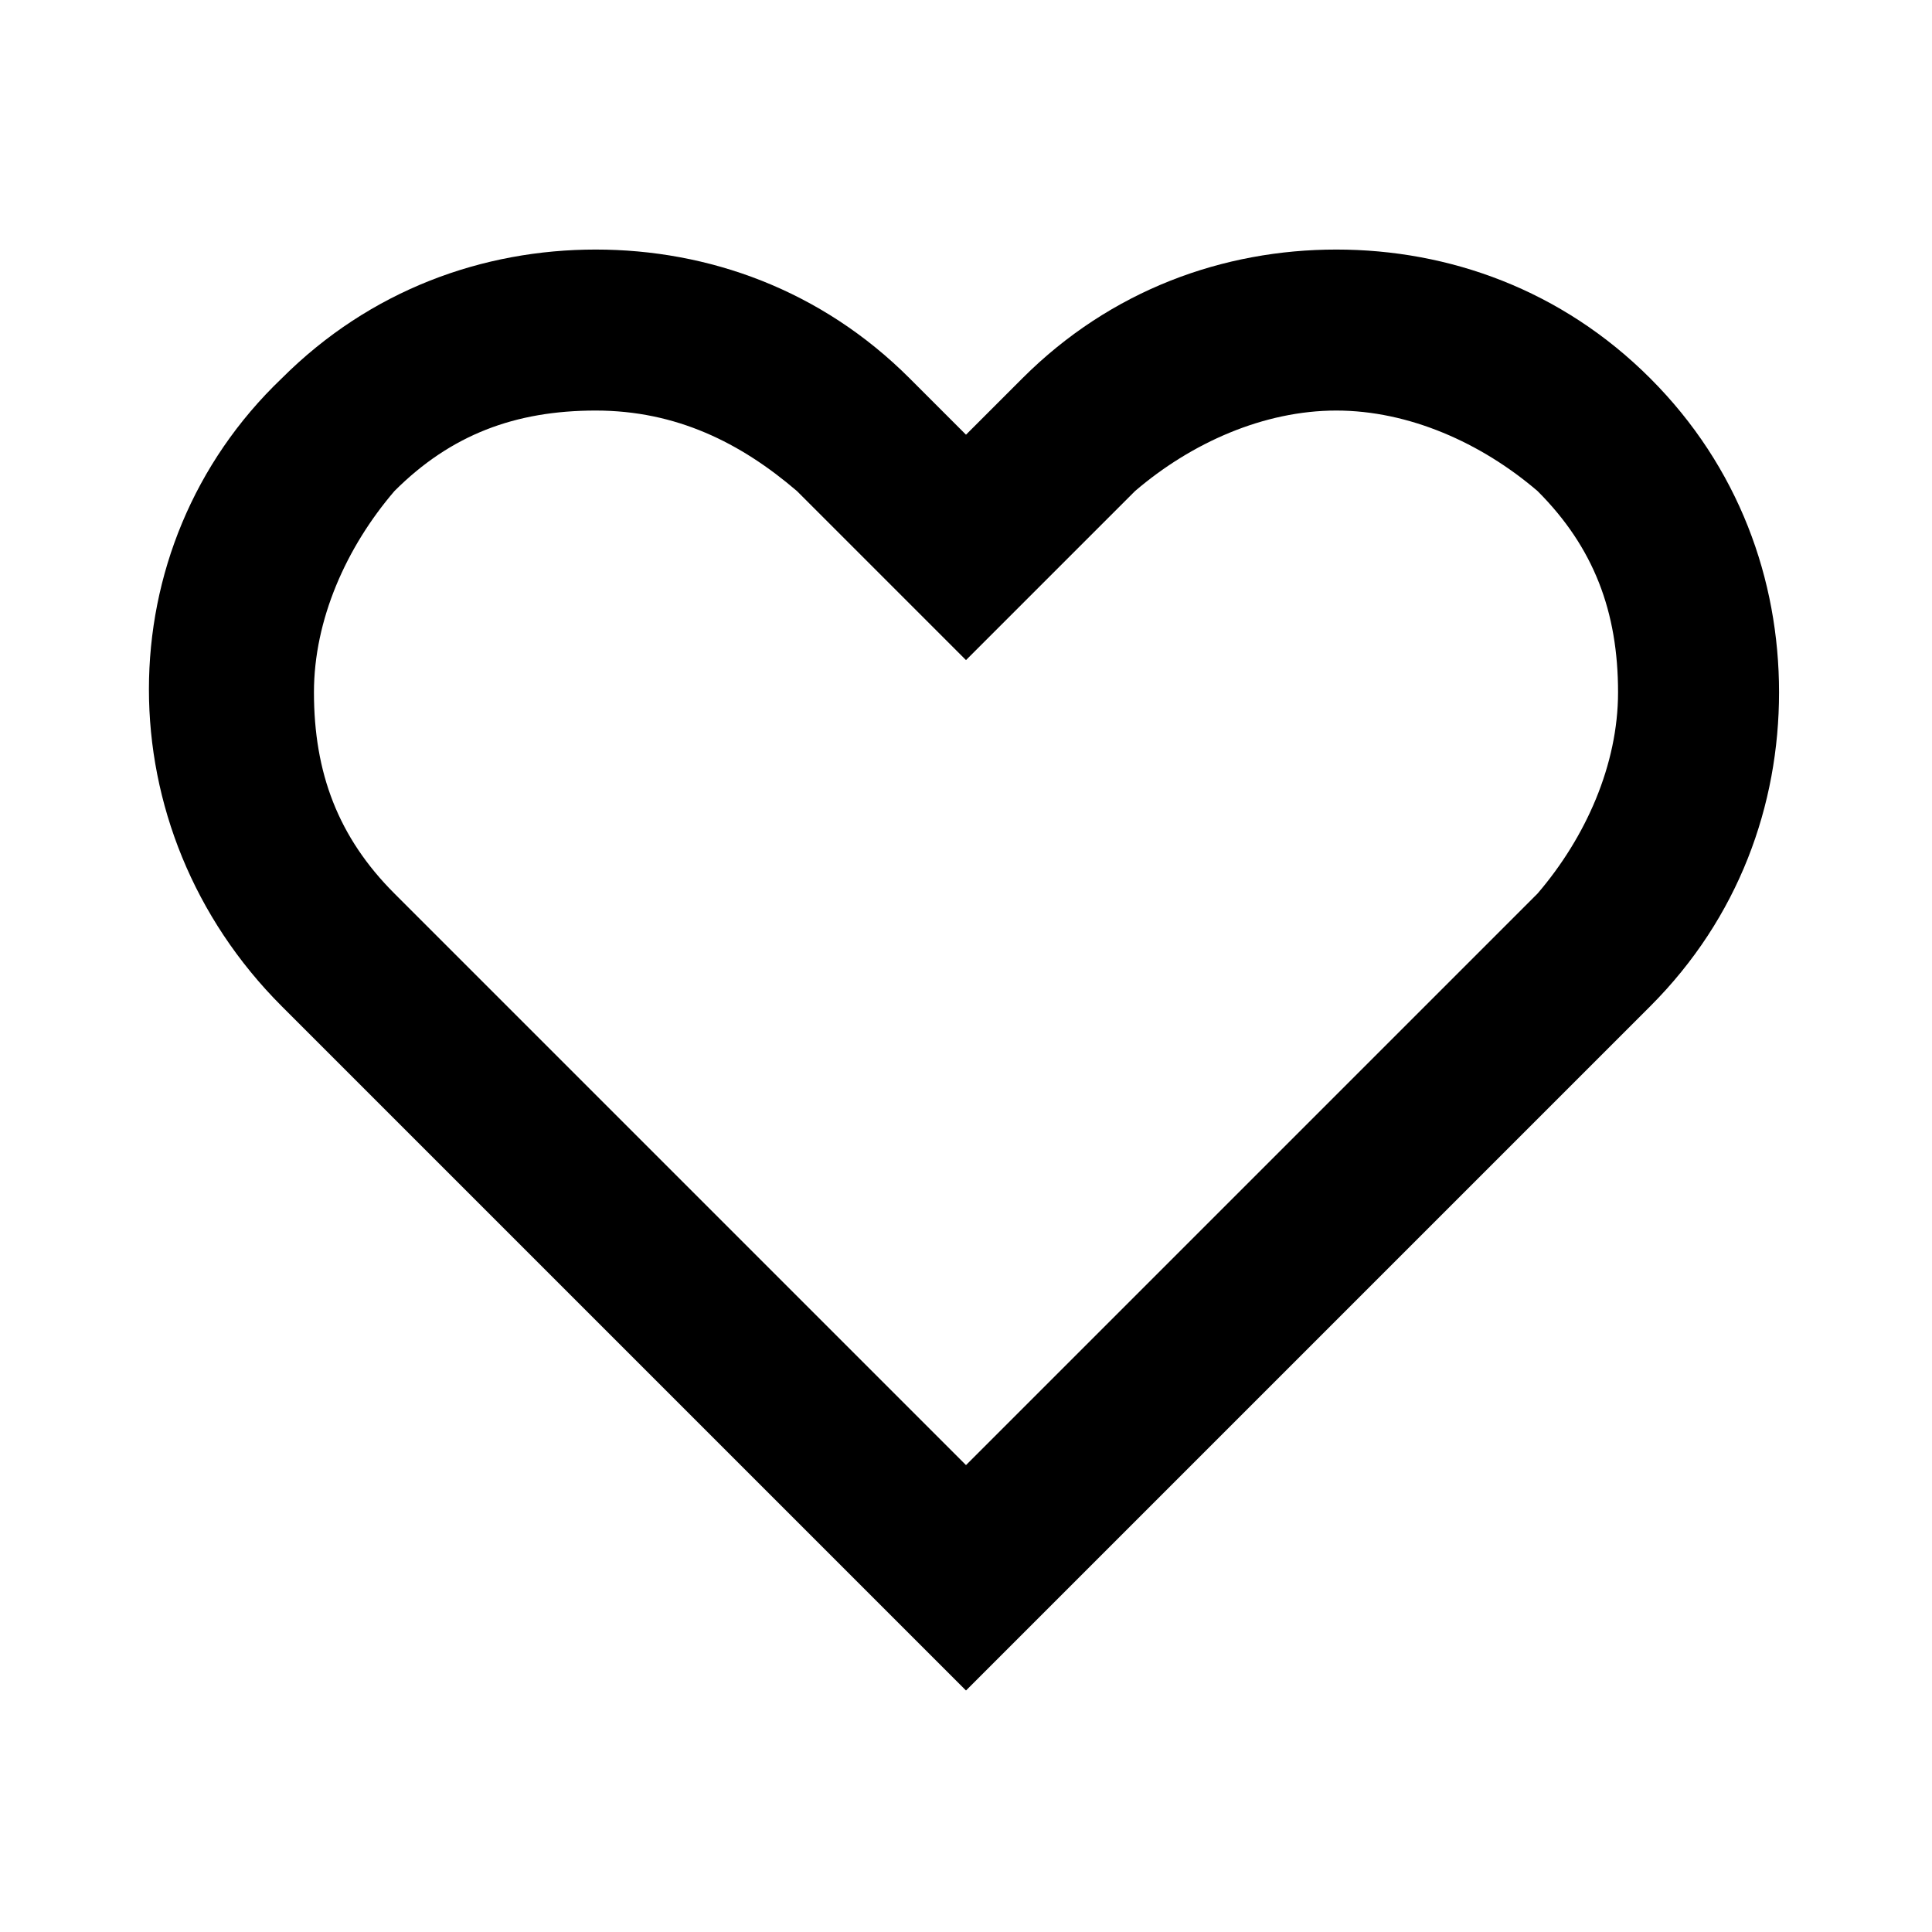
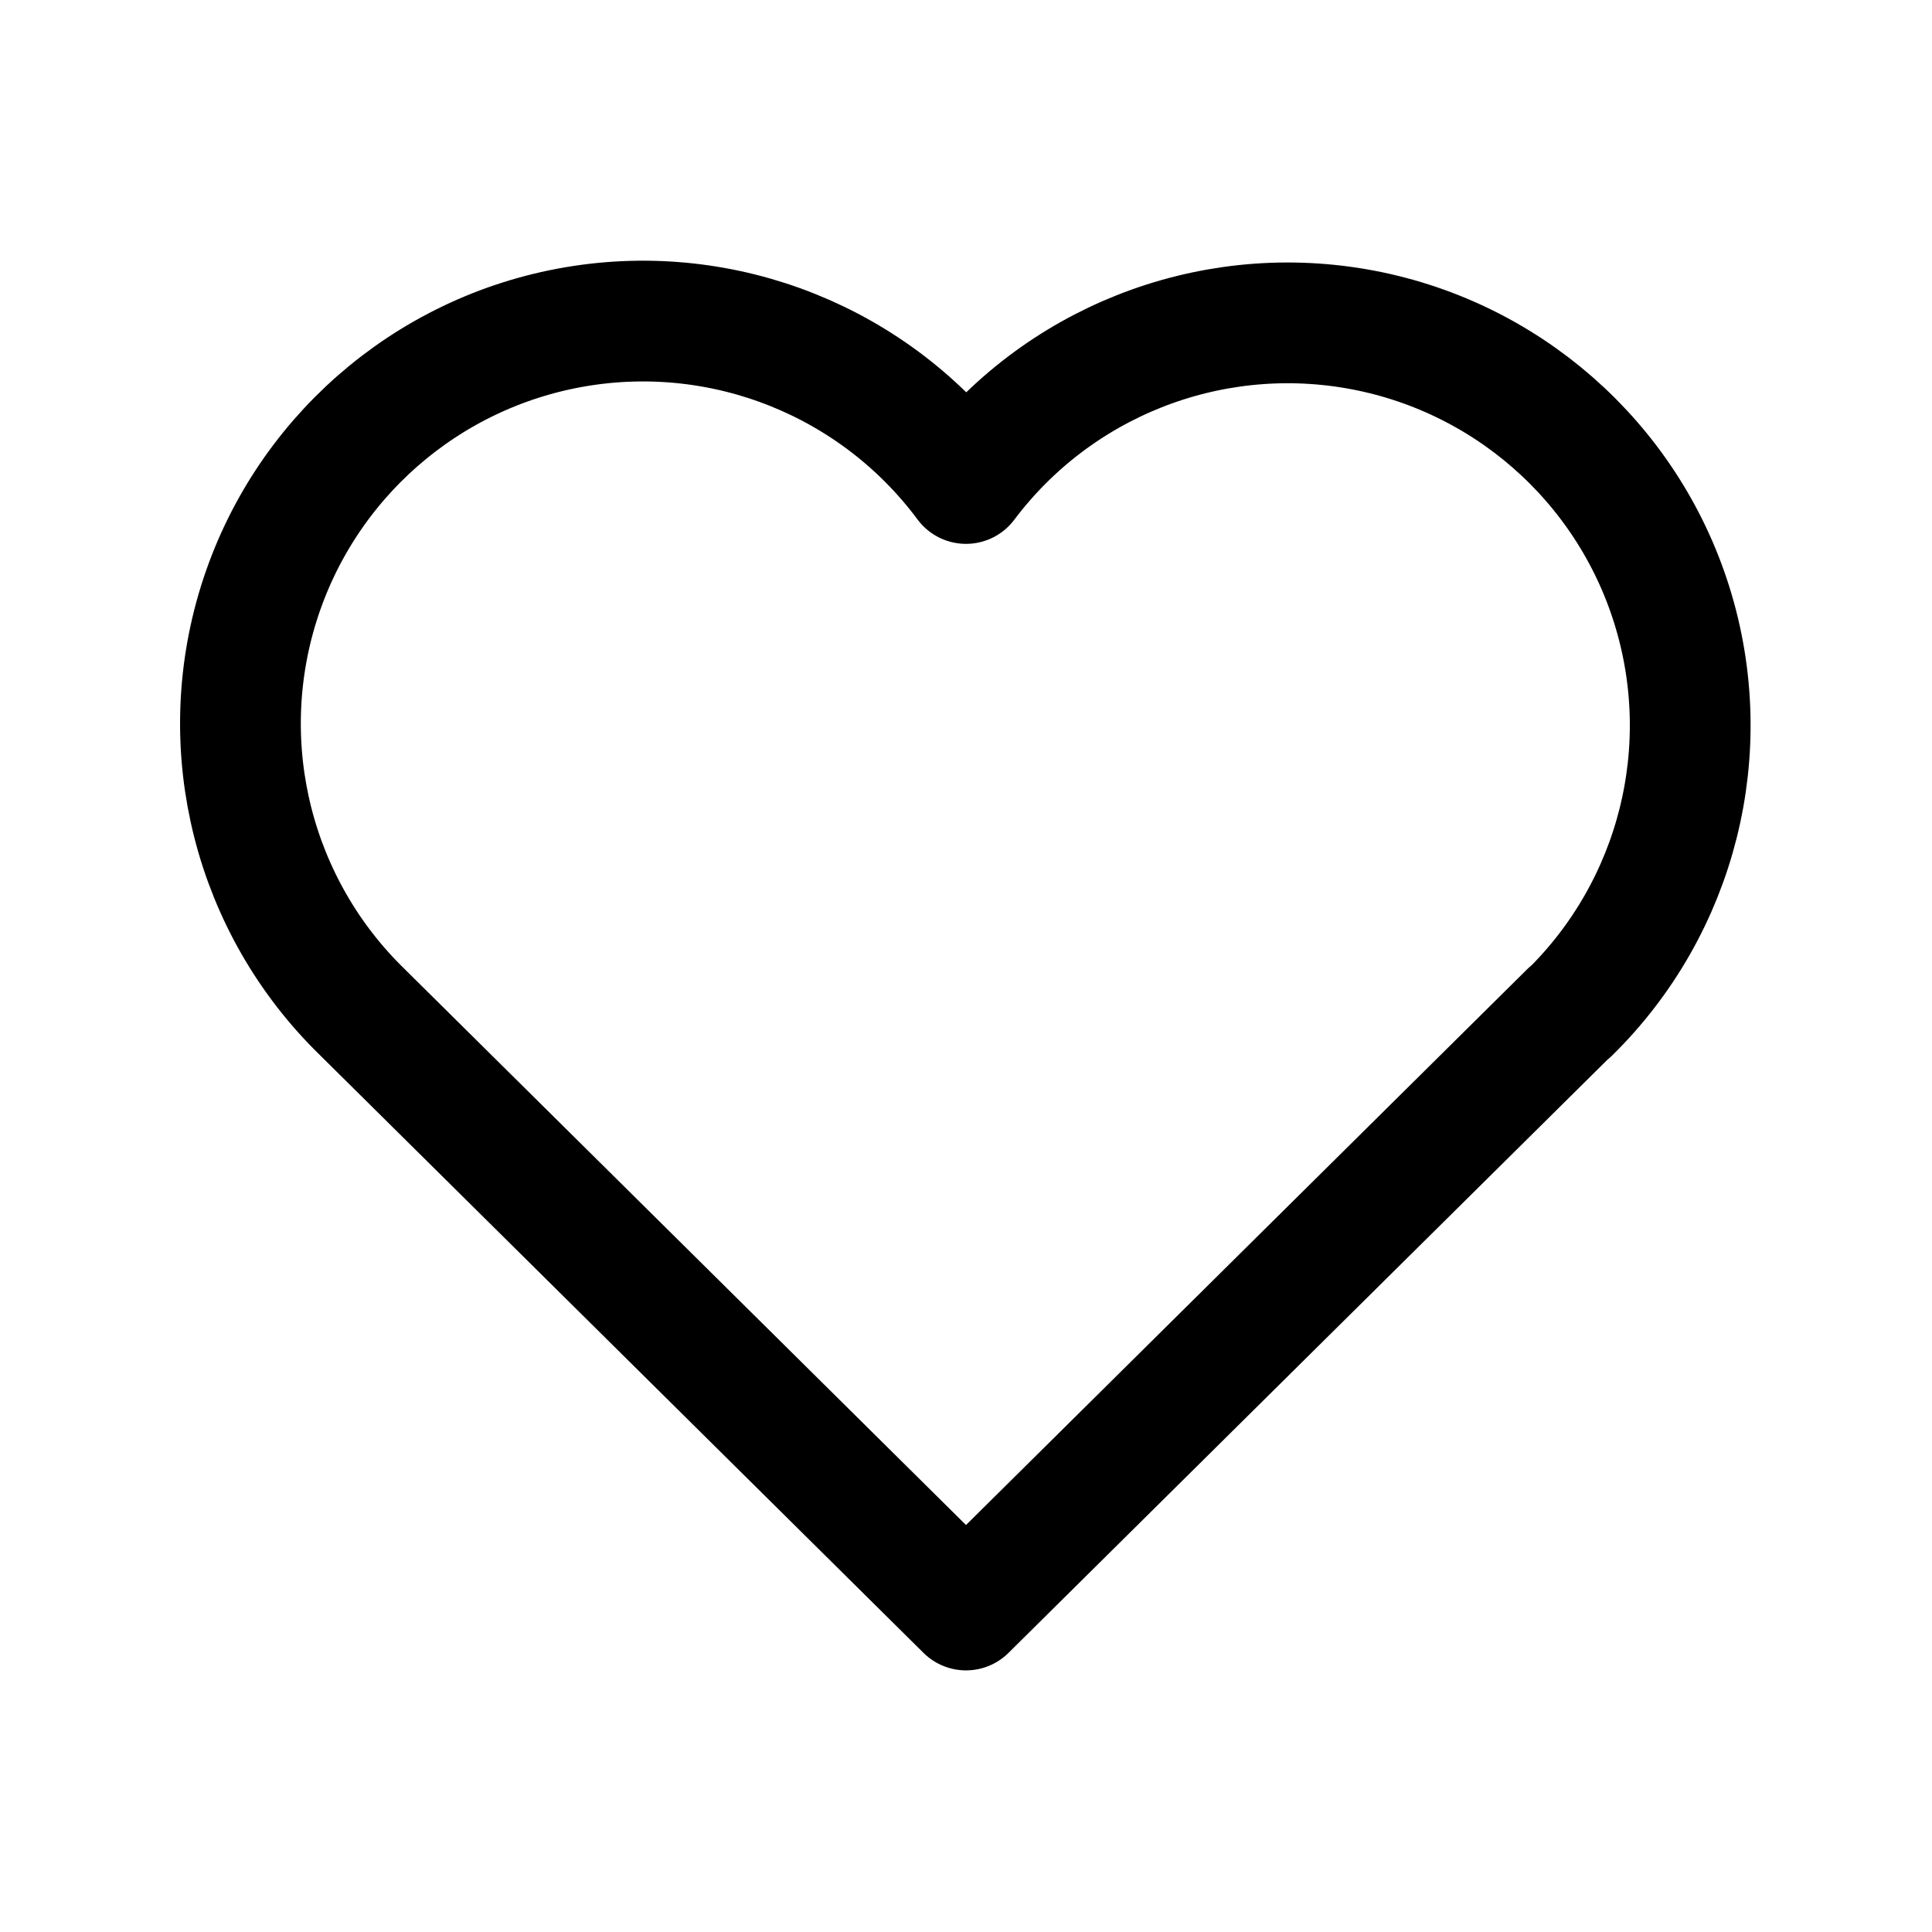
- <svg xmlns="http://www.w3.org/2000/svg" version="1.1" id="Layer_1" x="0px" y="0px" viewBox="0 0 24 24" enable-background="new 0 0 24 24" xml:space="preserve">
-   <path d="M16.6,5.1c0.9,0,1.8,0.4,2.5,1c0.7,0.7,1,1.5,1,2.5c0,0.9-0.4,1.8-1,2.5l-0.7,0.7L12,18.2l-7.1-7.1c-0.7-0.7-1-1.5-1-2.5  c0-0.9,0.4-1.8,1-2.5c0.7-0.7,1.5-1,2.5-1s1.8,0.4,2.5,1l0.7,0.7L12,8.2l1.4-1.4l0.7-0.7C14.8,5.5,15.7,5.1,16.6,5.1 M16.6,3.1  c-1.4,0-2.8,0.5-3.9,1.6L12,5.4l-0.7-0.7c-1.1-1.1-2.5-1.6-3.9-1.6C6,3.1,4.6,3.6,3.5,4.7c-2.2,2.1-2.2,5.6,0,7.8L12,21l7.8-7.8  l0.7-0.7c1.1-1.1,1.6-2.5,1.6-3.9c0-1.4-0.5-2.8-1.6-3.9C19.4,3.6,18,3.1,16.6,3.1L16.6,3.1z" />
+ <svg xmlns="http://www.w3.org/2000/svg" class="icon icon-tabler icon-tabler-heart" width="24" height="24" viewBox="0 0 24 24" stroke-width="1.5" stroke="currentColor" fill="none" stroke-linecap="round" stroke-linejoin="round">
+   <path stroke="none" d="M0 0h24v24H0z" fill="none" />
+   <path d="M19.5 12.572l-7.5 7.428l-7.5 -7.428a5 5 0 1 1 7.5 -6.566a5 5 0 1 1 7.5 6.572" />
</svg>
